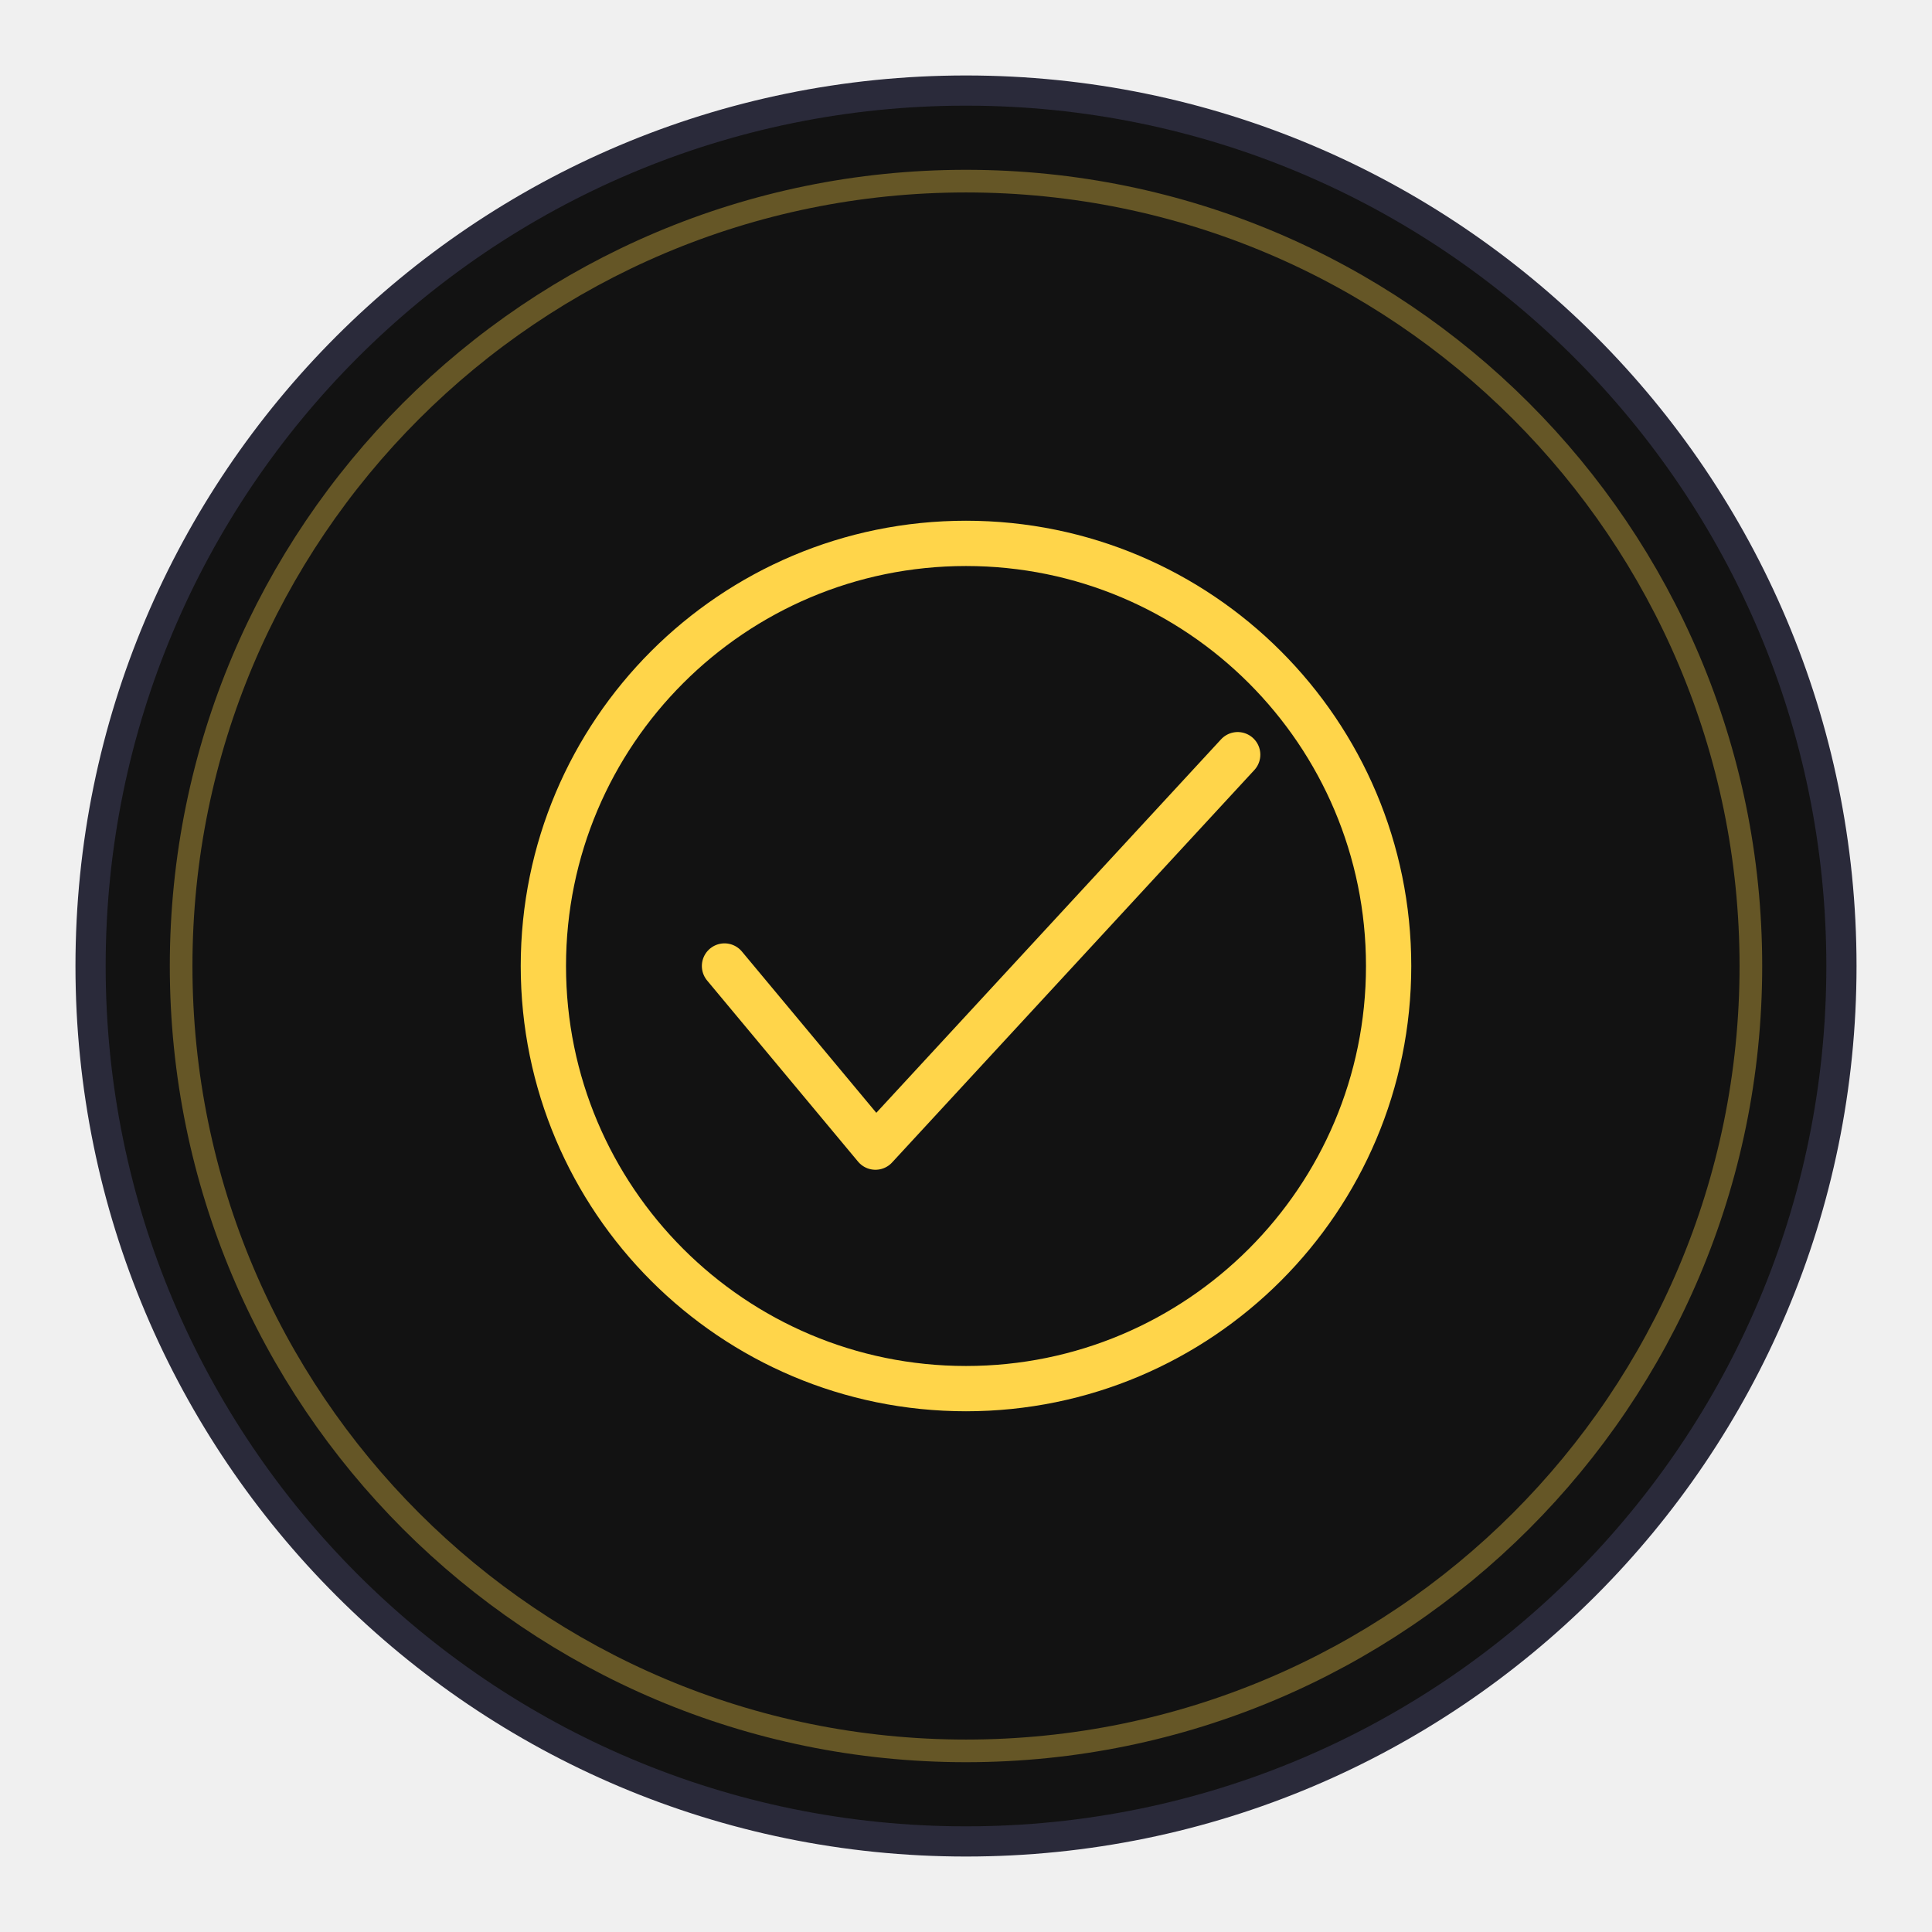
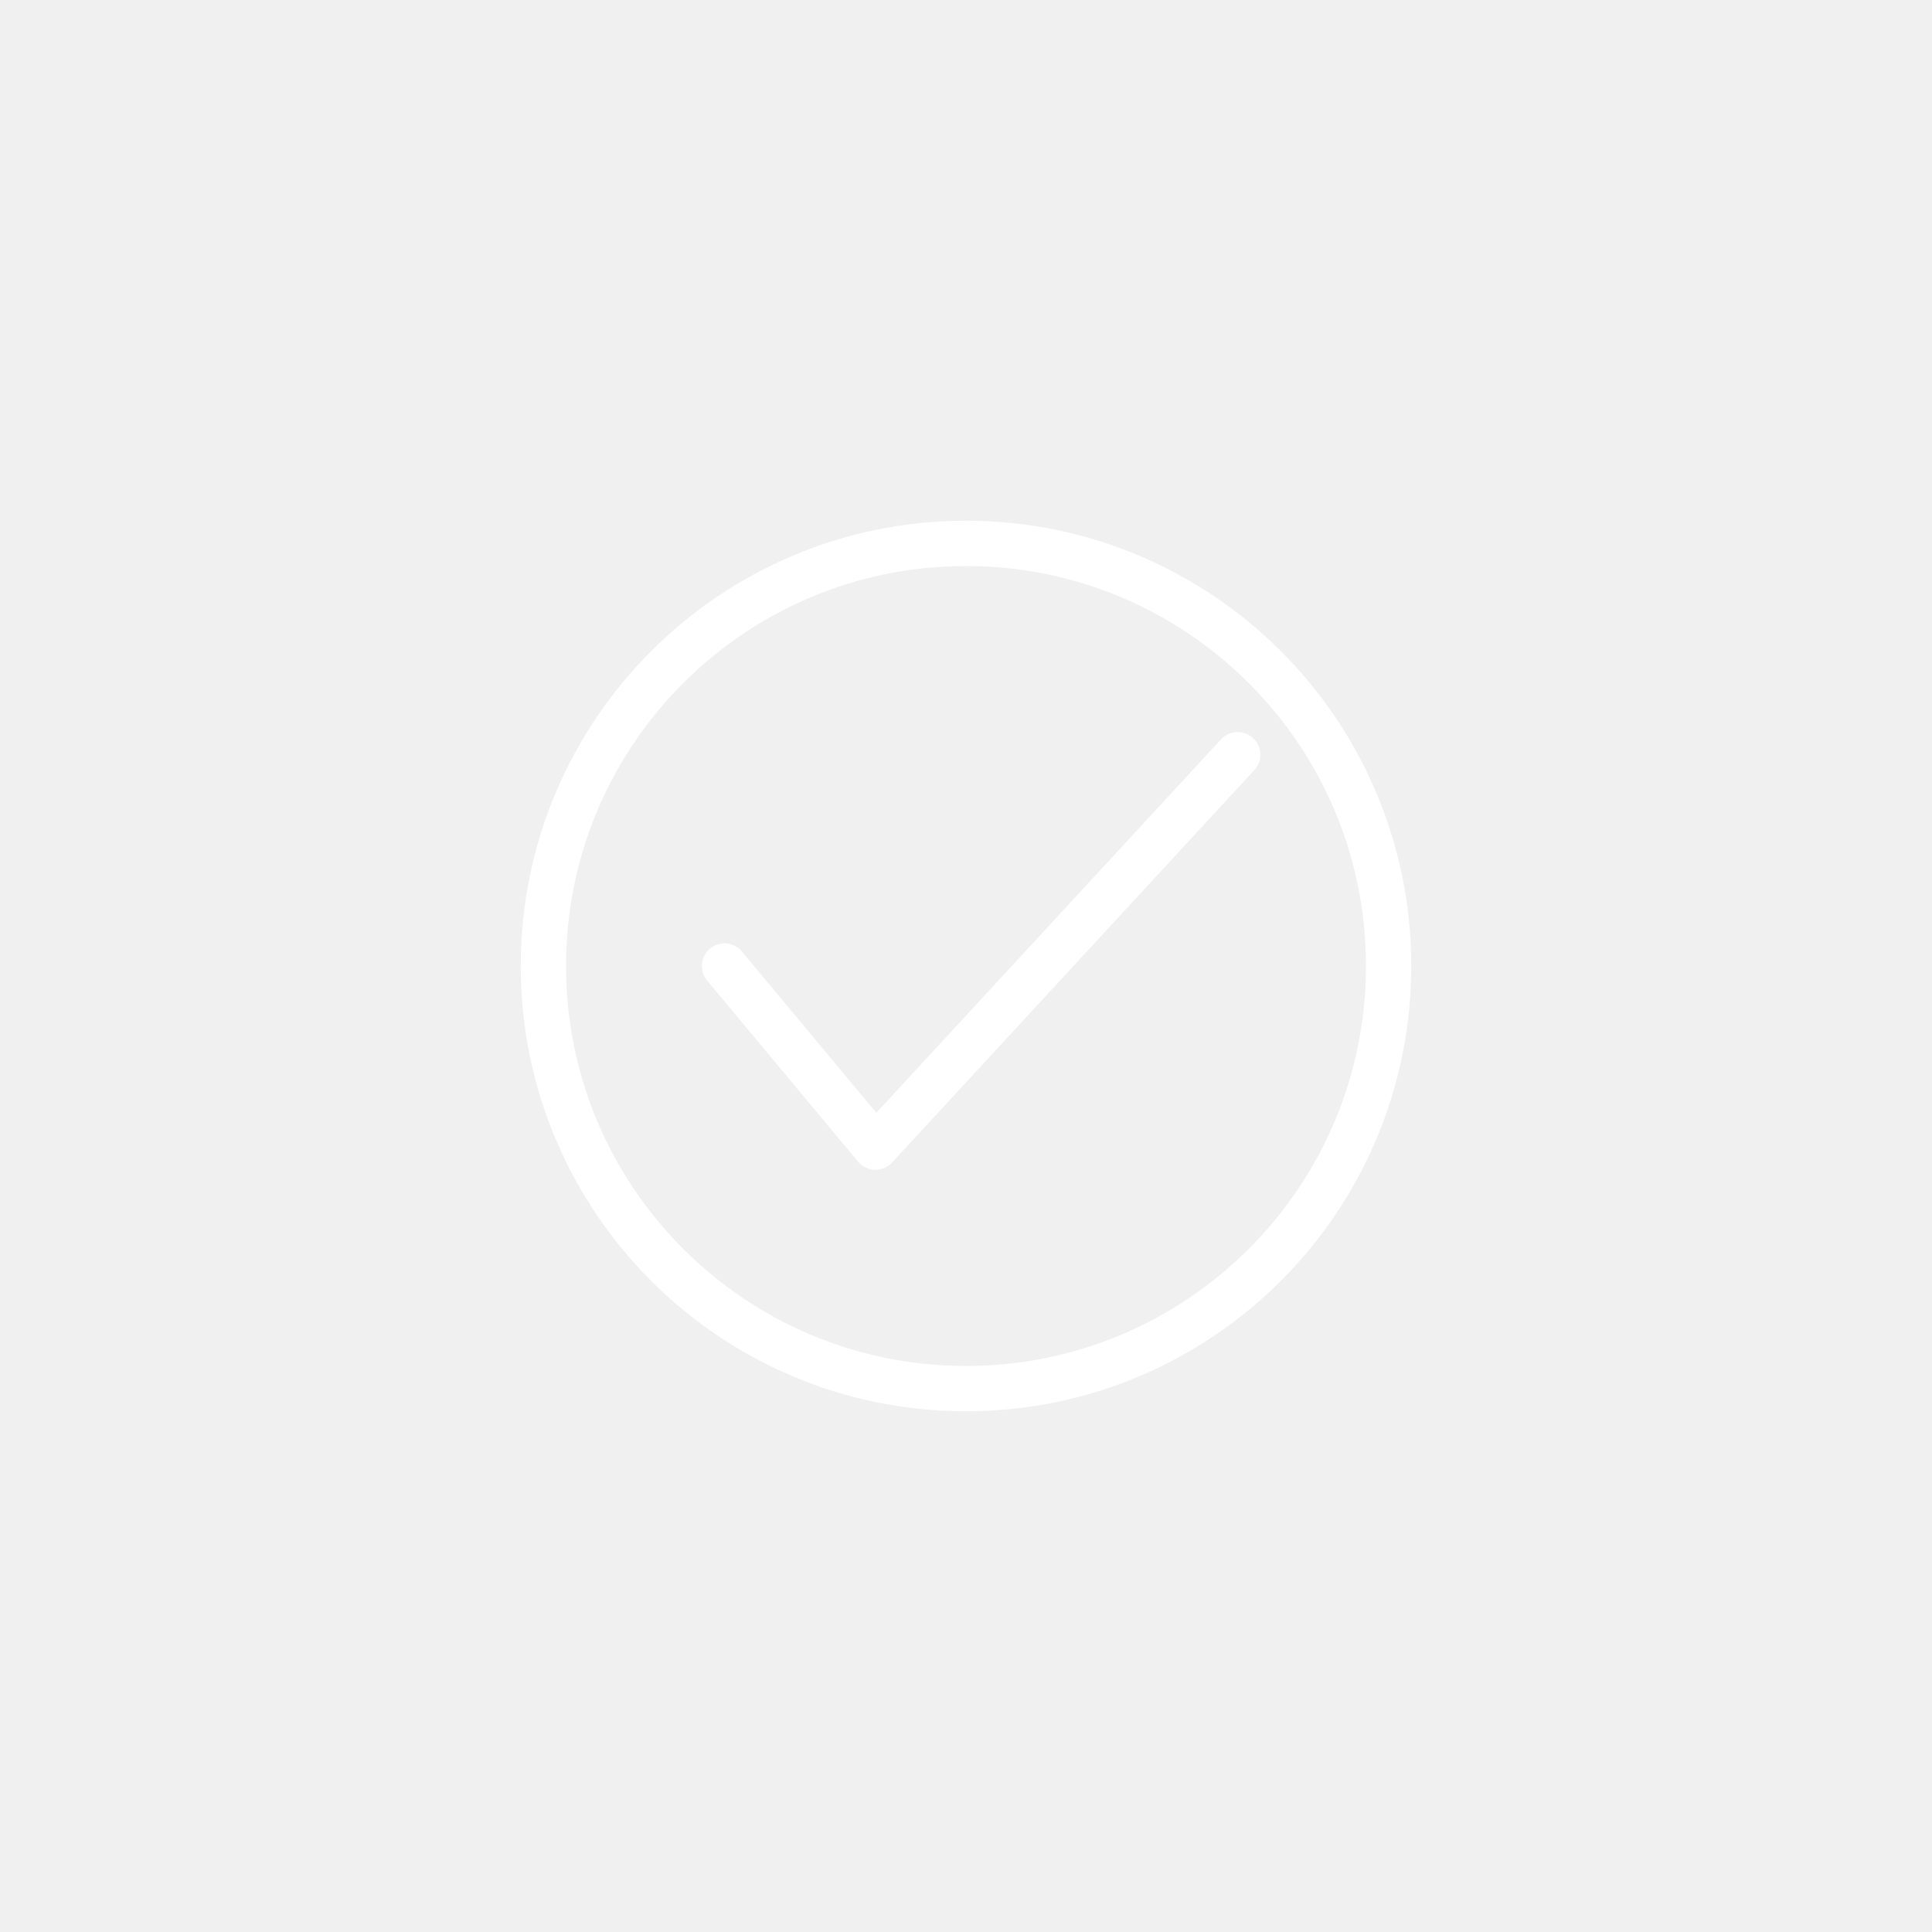
<svg xmlns="http://www.w3.org/2000/svg" width="128" height="128" viewBox="0 0 128 128">
-   <defs>
-     <filter id="glow" x="-50%" y="-50%" width="200%" height="200%">
-       <feGaussianBlur stdDeviation="2" result="blur" />
-       <feMerge>
-         <feMergeNode in="blur" />
-         <feMergeNode in="SourceGraphic" />
-       </feMerge>
-     </filter>
-   </defs>
-   <circle cx="64" cy="64" r="58" fill="#121212" stroke="#2a2a3a" stroke-width="2" />
-   <circle cx="64" cy="64" r="52" fill="none" stroke="#ffd54a" stroke-width="1.5" opacity="0.35" />
-   <g stroke="#ffd54a" stroke-width="3" fill="none" stroke-linecap="round" stroke-linejoin="round">
+   <g stroke="#ffffff" stroke-width="3" fill="none" stroke-linecap="round" stroke-linejoin="round">
    <circle cx="64" cy="64" r="28" />
    <polyline points="48,64 58,76 82,50" />
  </g>
</svg>
